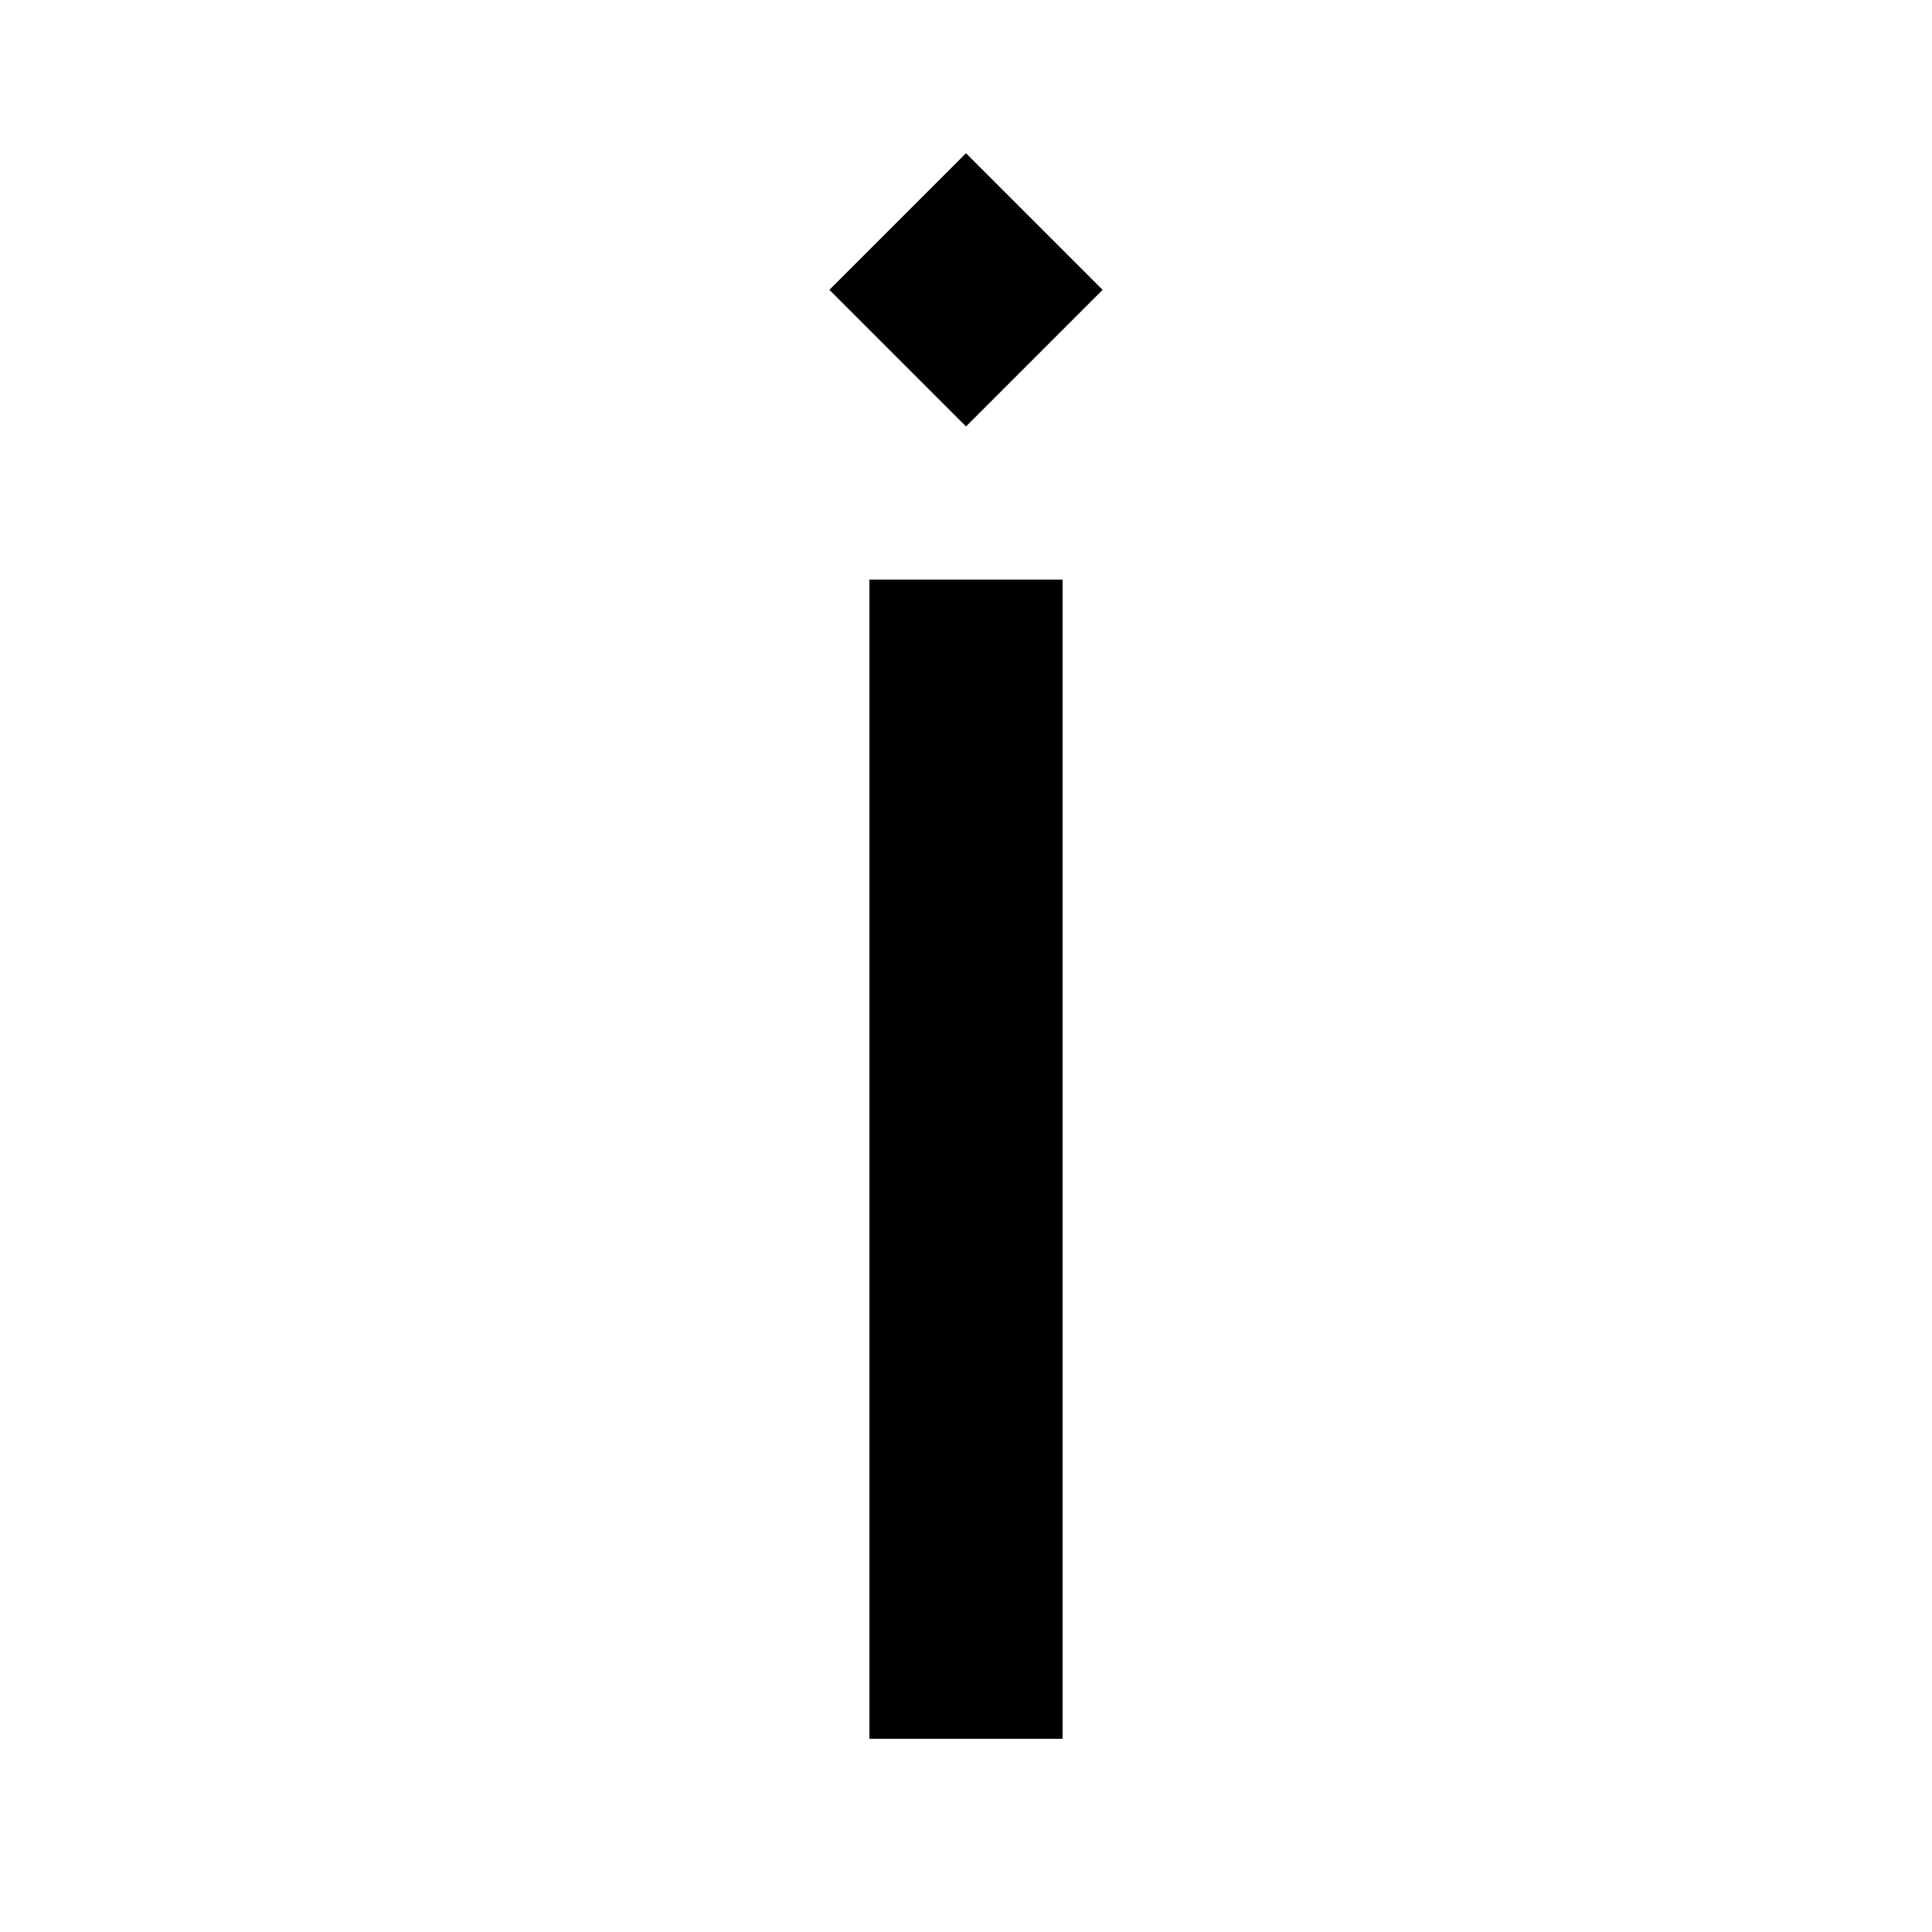
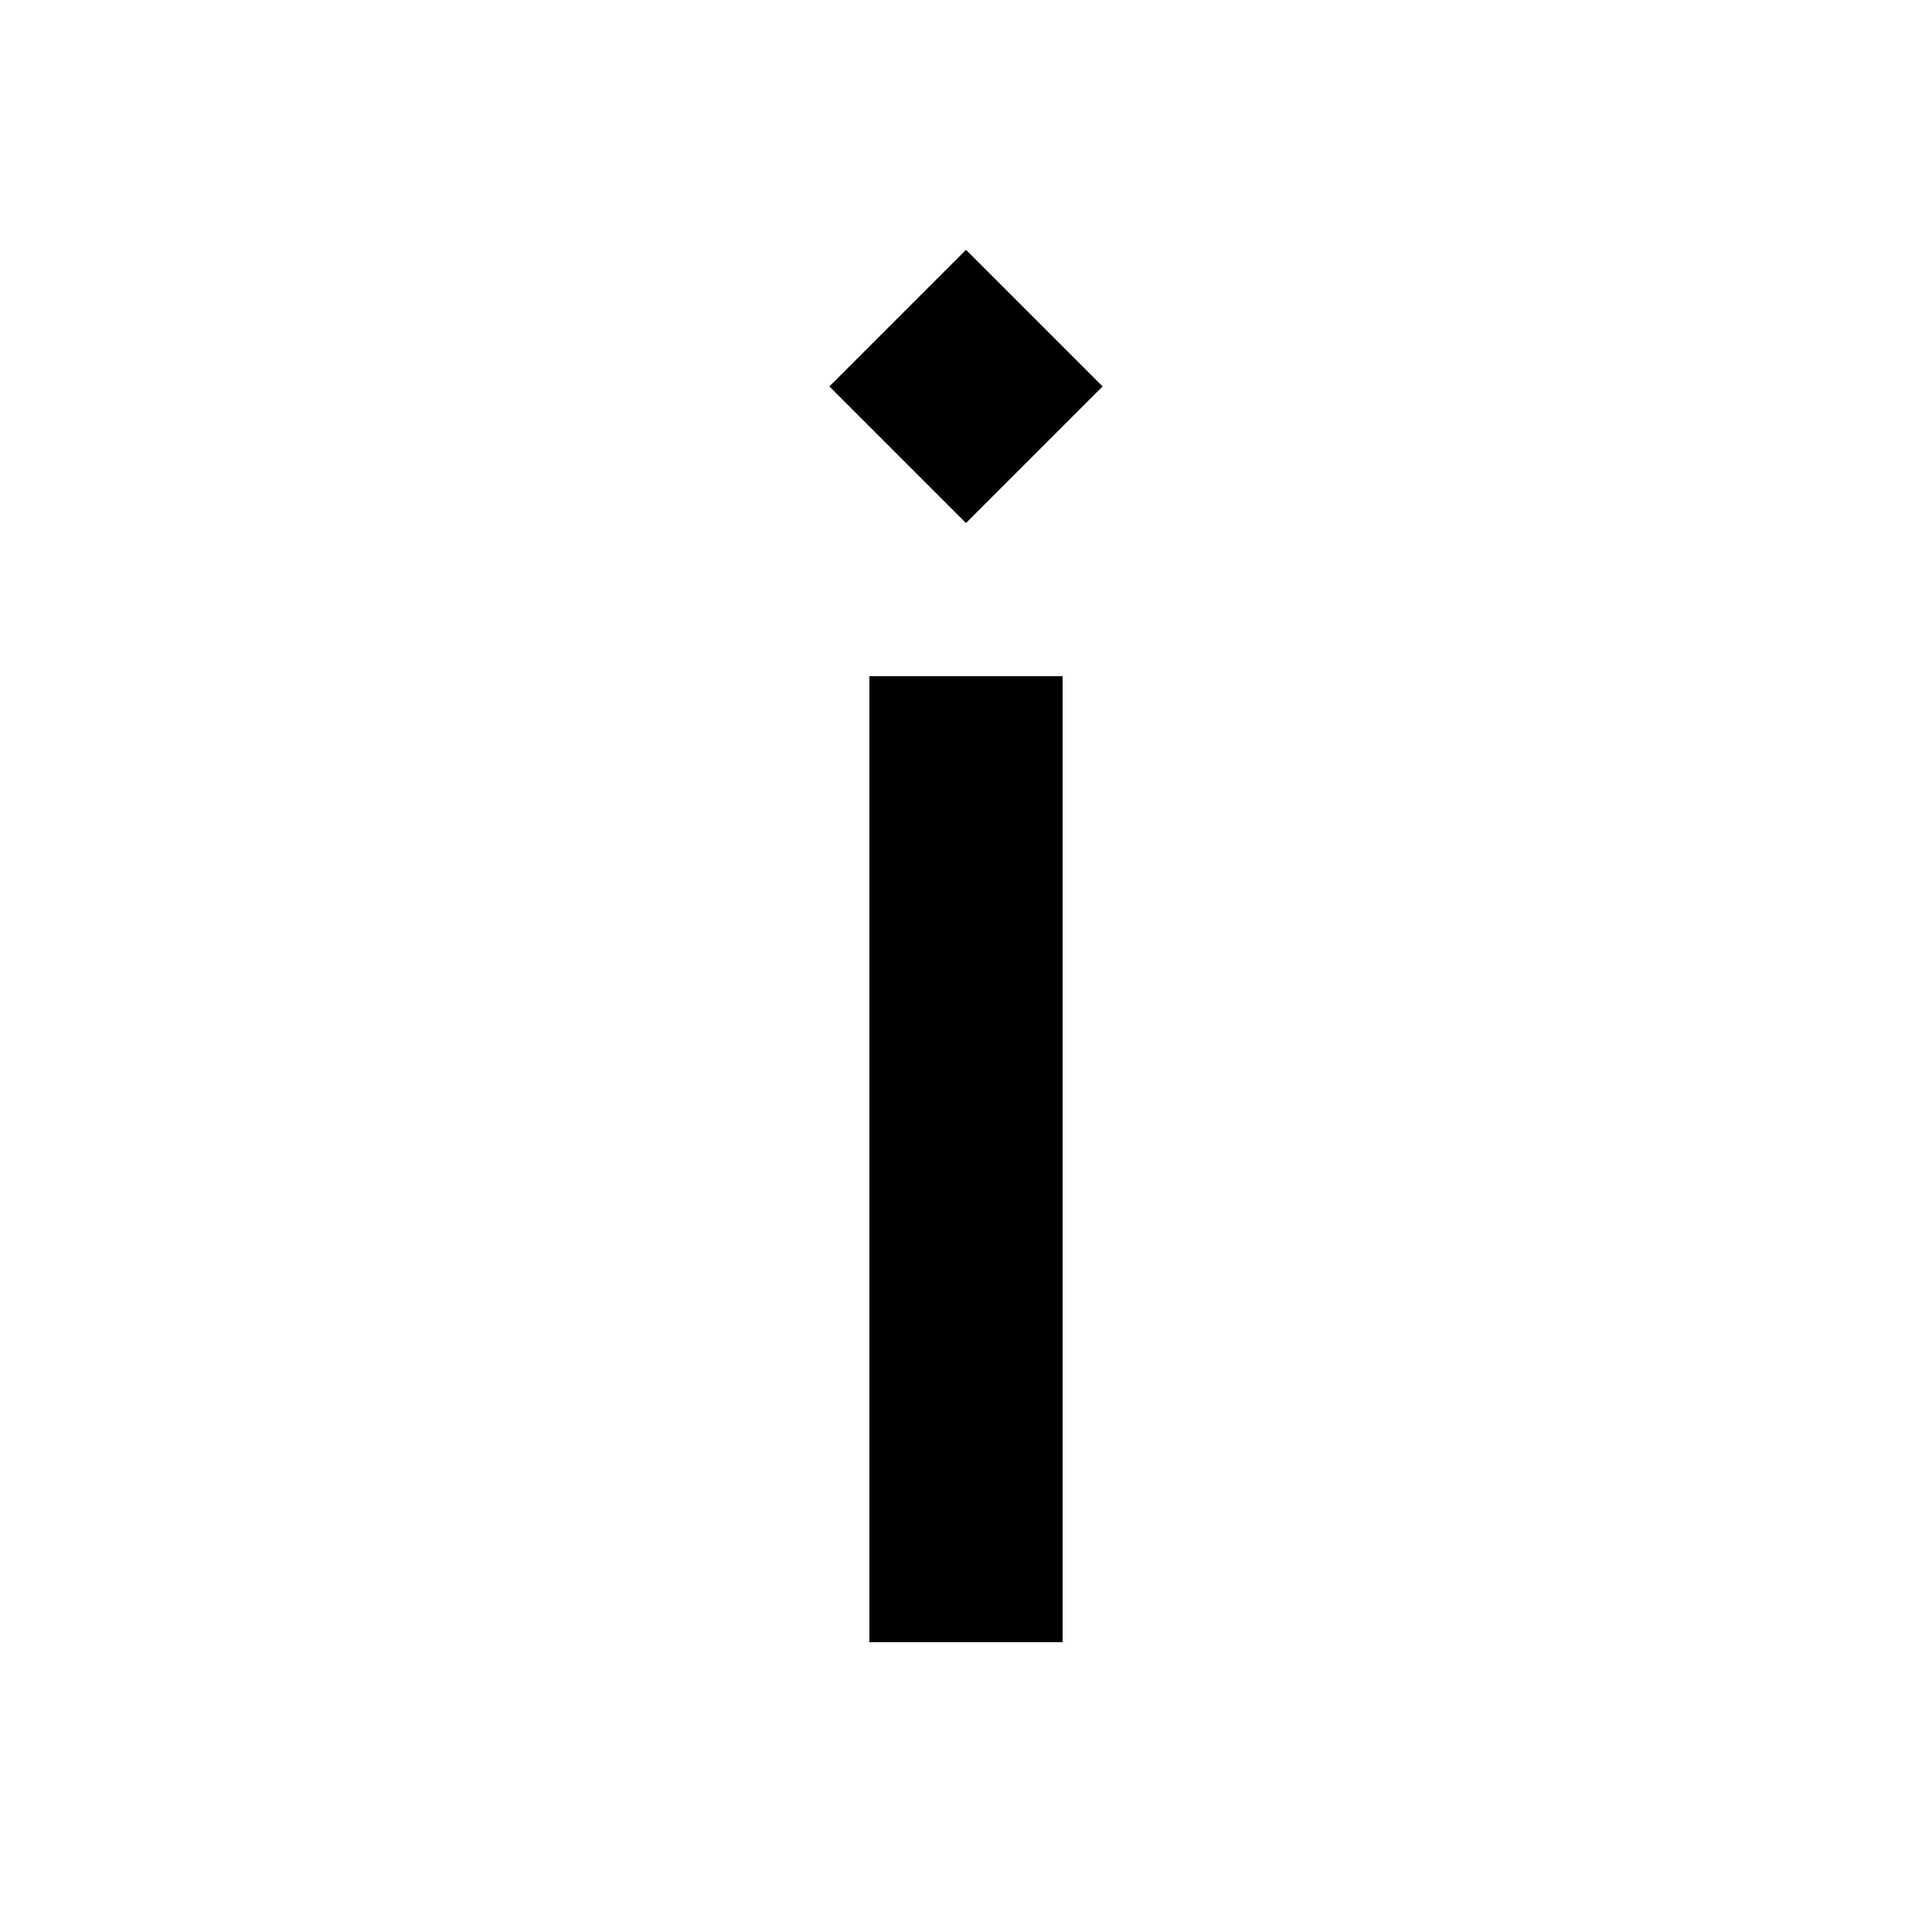
<svg xmlns="http://www.w3.org/2000/svg" width="20" height="20" viewBox="0 0 20 20">
  <defs>
    <clipPath id="b">
      <rect width="20" height="20" />
    </clipPath>
  </defs>
  <g id="a" clip-path="url(#b)">
-     <rect width="2" height="12" transform="translate(9 6)" />
-     <rect width="2" height="2" transform="translate(10 1.586) rotate(45)" />
+     <rect width="2" height="10" transform="translate(9 7)" />
+     <rect width="2" height="2" transform="translate(10 2.586) rotate(45)" />
  </g>
</svg>
